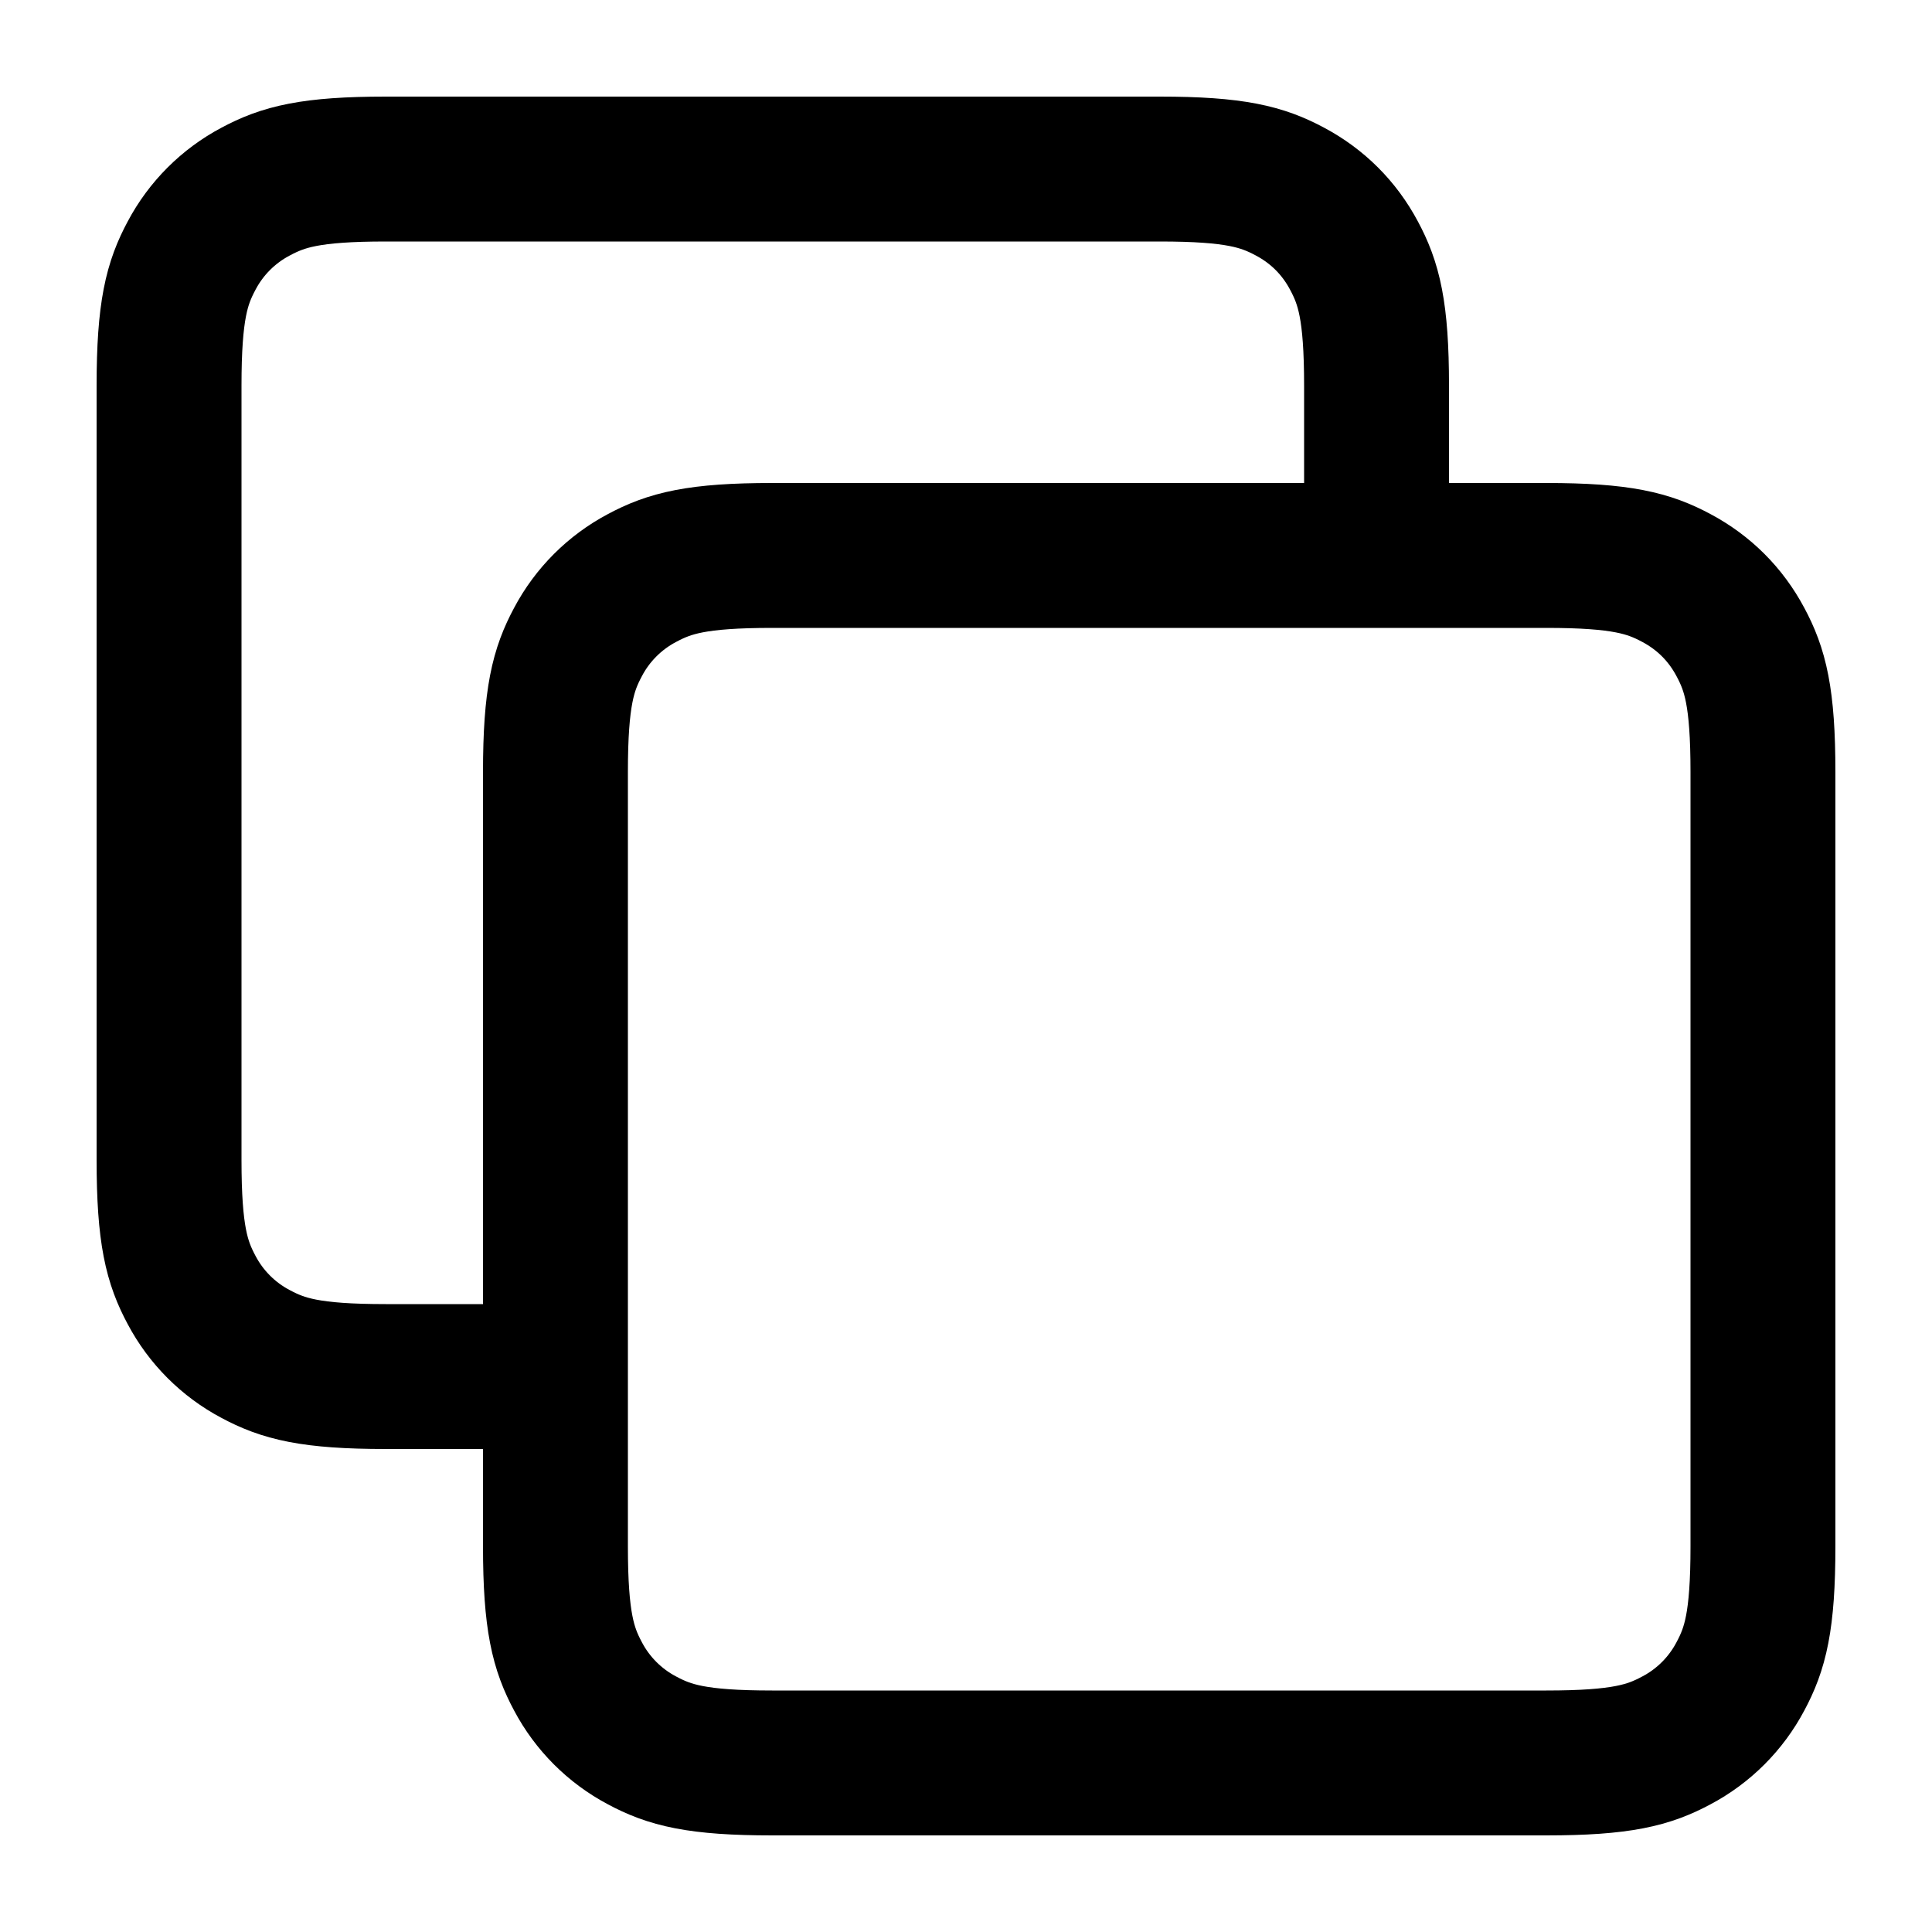
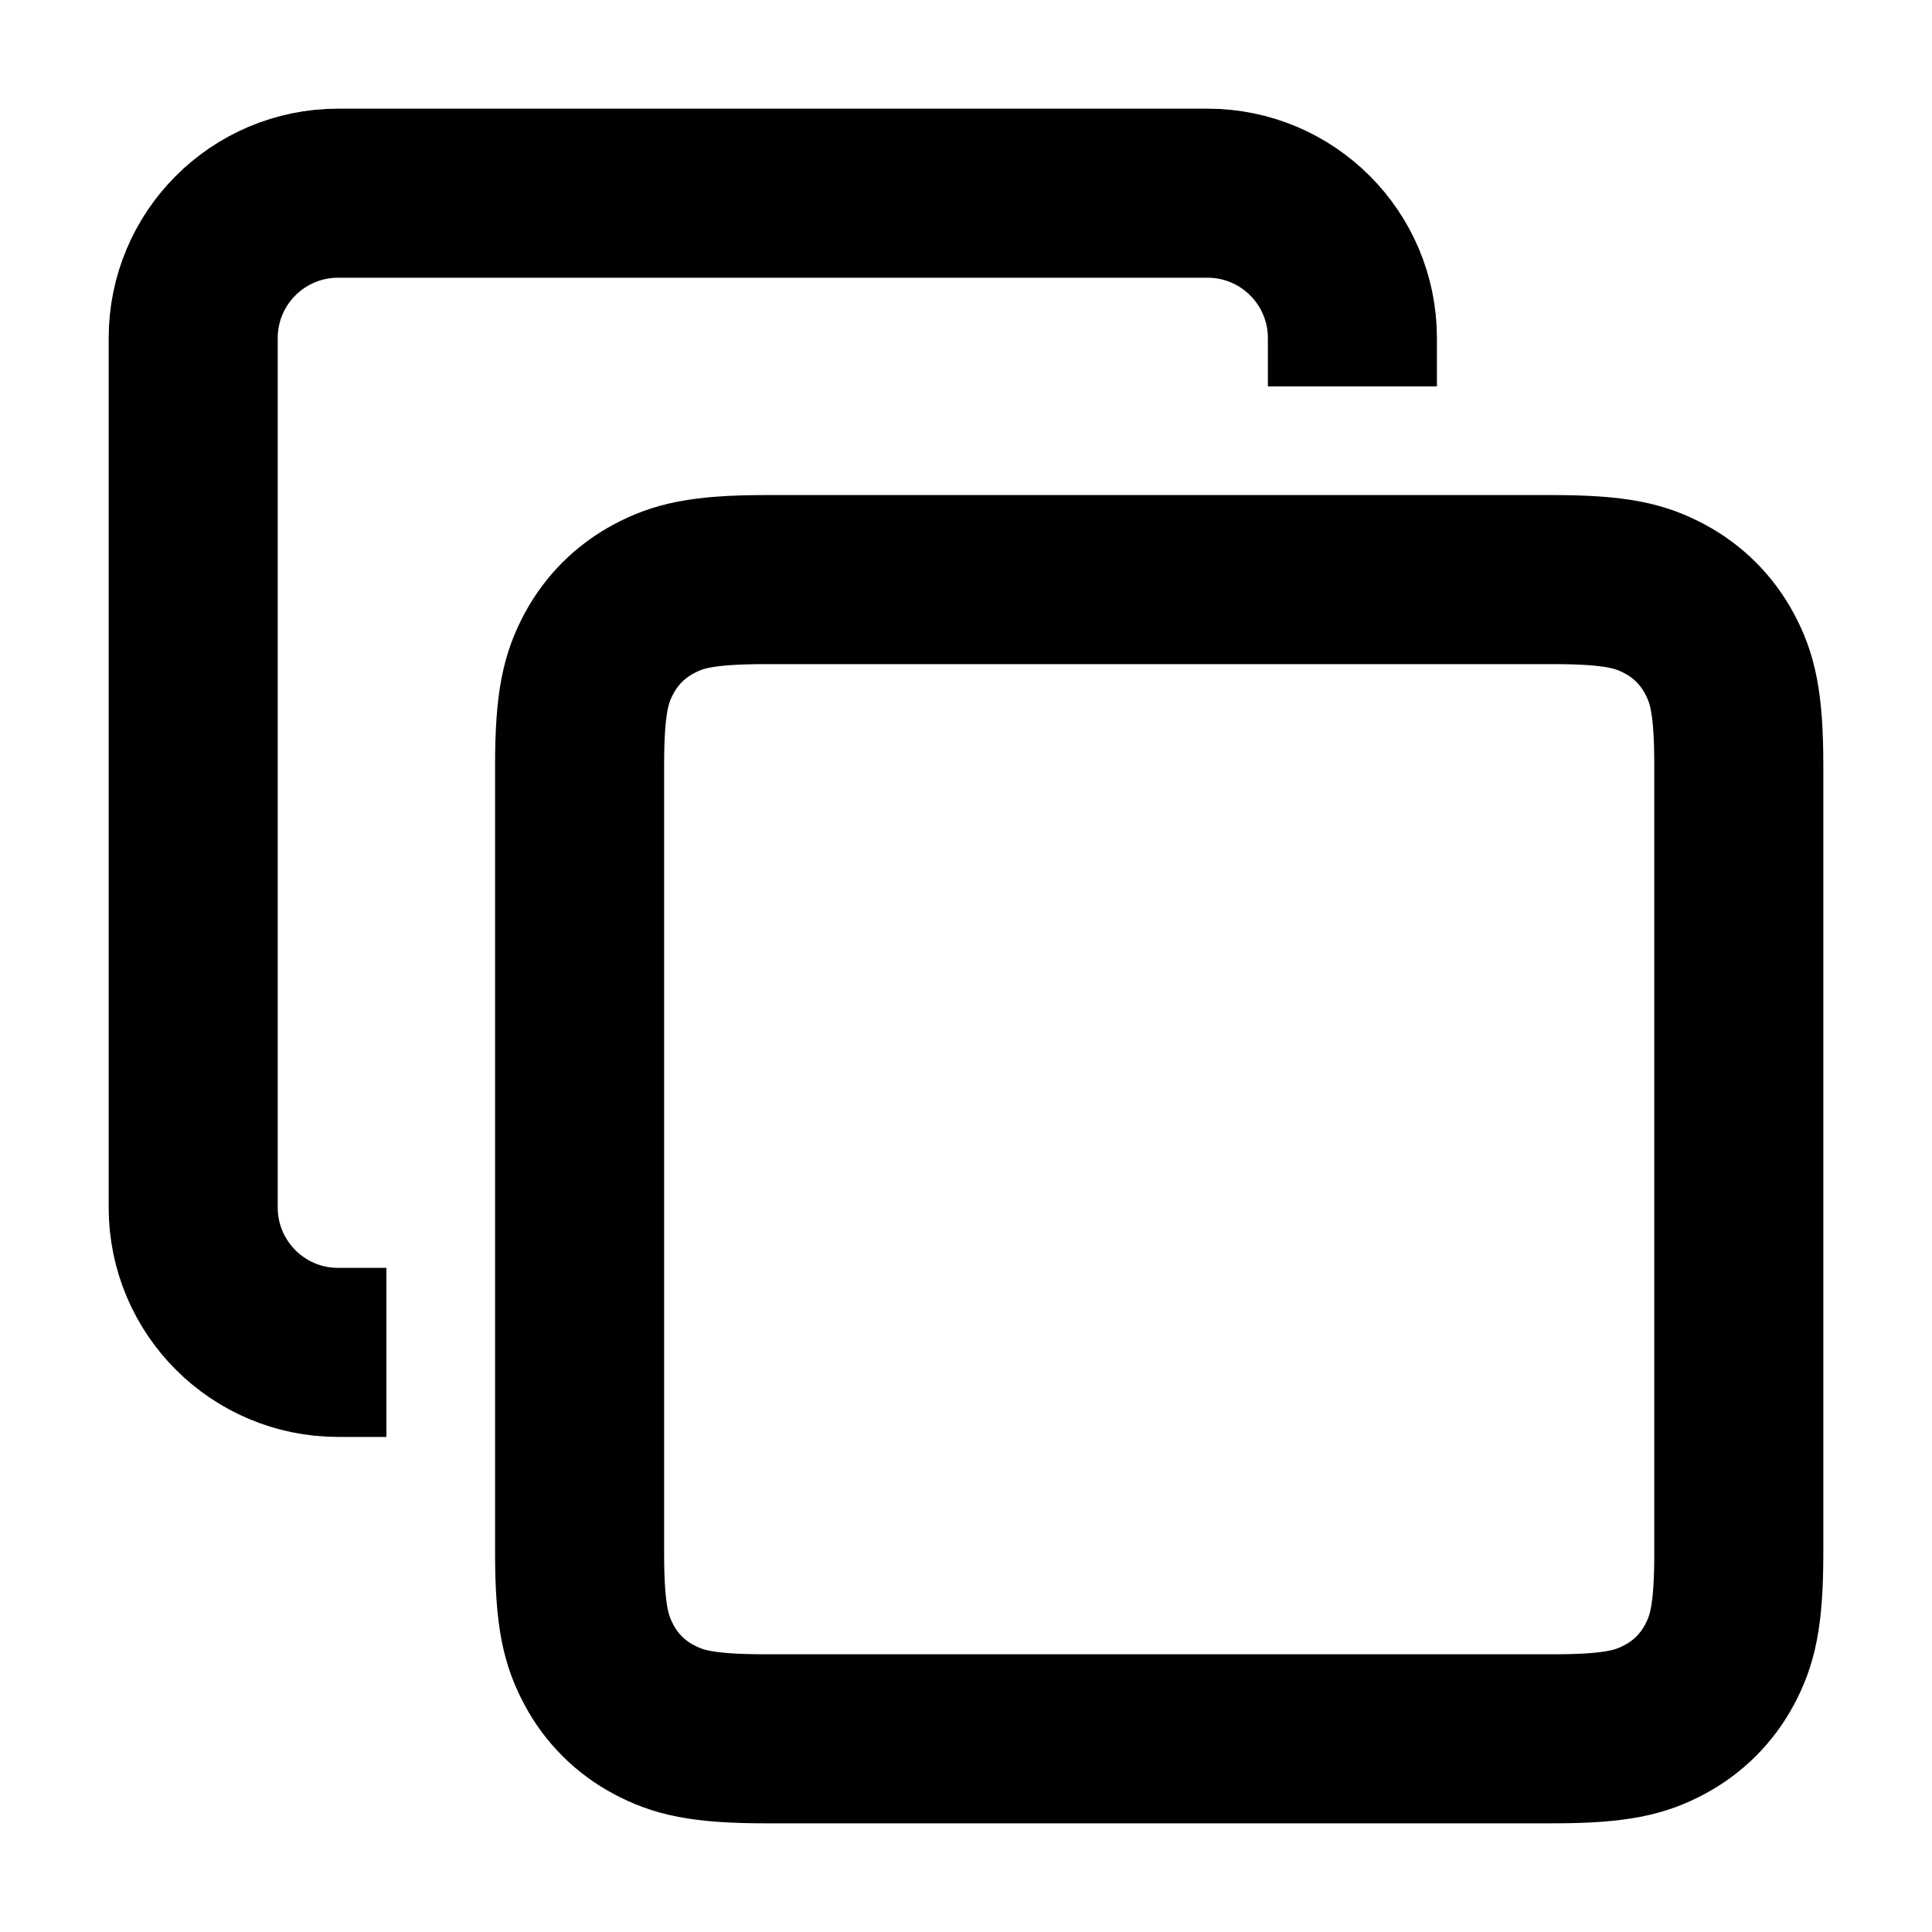
<svg xmlns="http://www.w3.org/2000/svg" viewBox="0 0 20 20">
-   <g fill="none" fill-rule="evenodd" stroke="currentColor" stroke-width="1.5">
-     <path d="M5.5 14.25H3.993c-.78 0-1.063-.081-1.348-.234a1.59 1.59 0 0 1-.661-.661c-.153-.285-.234-.568-.234-1.348V3.993c0-.78.081-1.063.234-1.348a1.59 1.59 0 0 1 .661-.661c.285-.153.568-.234 1.348-.234h8.014c.78 0 1.063.081 1.348.234.285.152.509.376.661.661.153.285.234.568.234 1.348V5.5" />
-     <path d="M7.993 5.75h8.014c.78 0 1.063.081 1.348.234.285.152.509.376.661.661.153.285.234.568.234 1.348v8.014c0 .78-.081 1.063-.234 1.348a1.59 1.59 0 0 1-.661.661c-.285.153-.568.234-1.348.234H7.993c-.78 0-1.063-.081-1.348-.234a1.59 1.59 0 0 1-.661-.661c-.153-.285-.234-.568-.234-1.348V7.993c0-.78.081-1.063.234-1.348a1.59 1.59 0 0 1 .661-.661c.285-.153.568-.234 1.348-.234Z" />
+   <g fill="none" fill-rule="evenodd" stroke="currentColor" stroke-width="1.75">
+     <path d="M7.923 6h8.154c.669 0 .911.07 1.156.2.244.131.436.323.567.567.13.245.2.487.2 1.156v8.154c0 .669-.07.911-.2 1.156a1.371 1.371 0 0 1-.567.567c-.245.13-.487.2-1.156.2H7.923c-.669 0-.911-.07-1.156-.2a1.363 1.363 0 0 1-.567-.567c-.13-.245-.2-.487-.2-1.156V7.923c0-.669.07-.911.2-1.156.131-.244.323-.436.567-.567.245-.13.487-.2 1.156-.2Z" />
+     <path d="M4 14h-.5A1.5 1.5 0 0 1 2 12.5v-9A1.5 1.5 0 0 1 3.5 2h9A1.5 1.5 0 0 1 14 3.5V4" />
  </g>
</svg>
